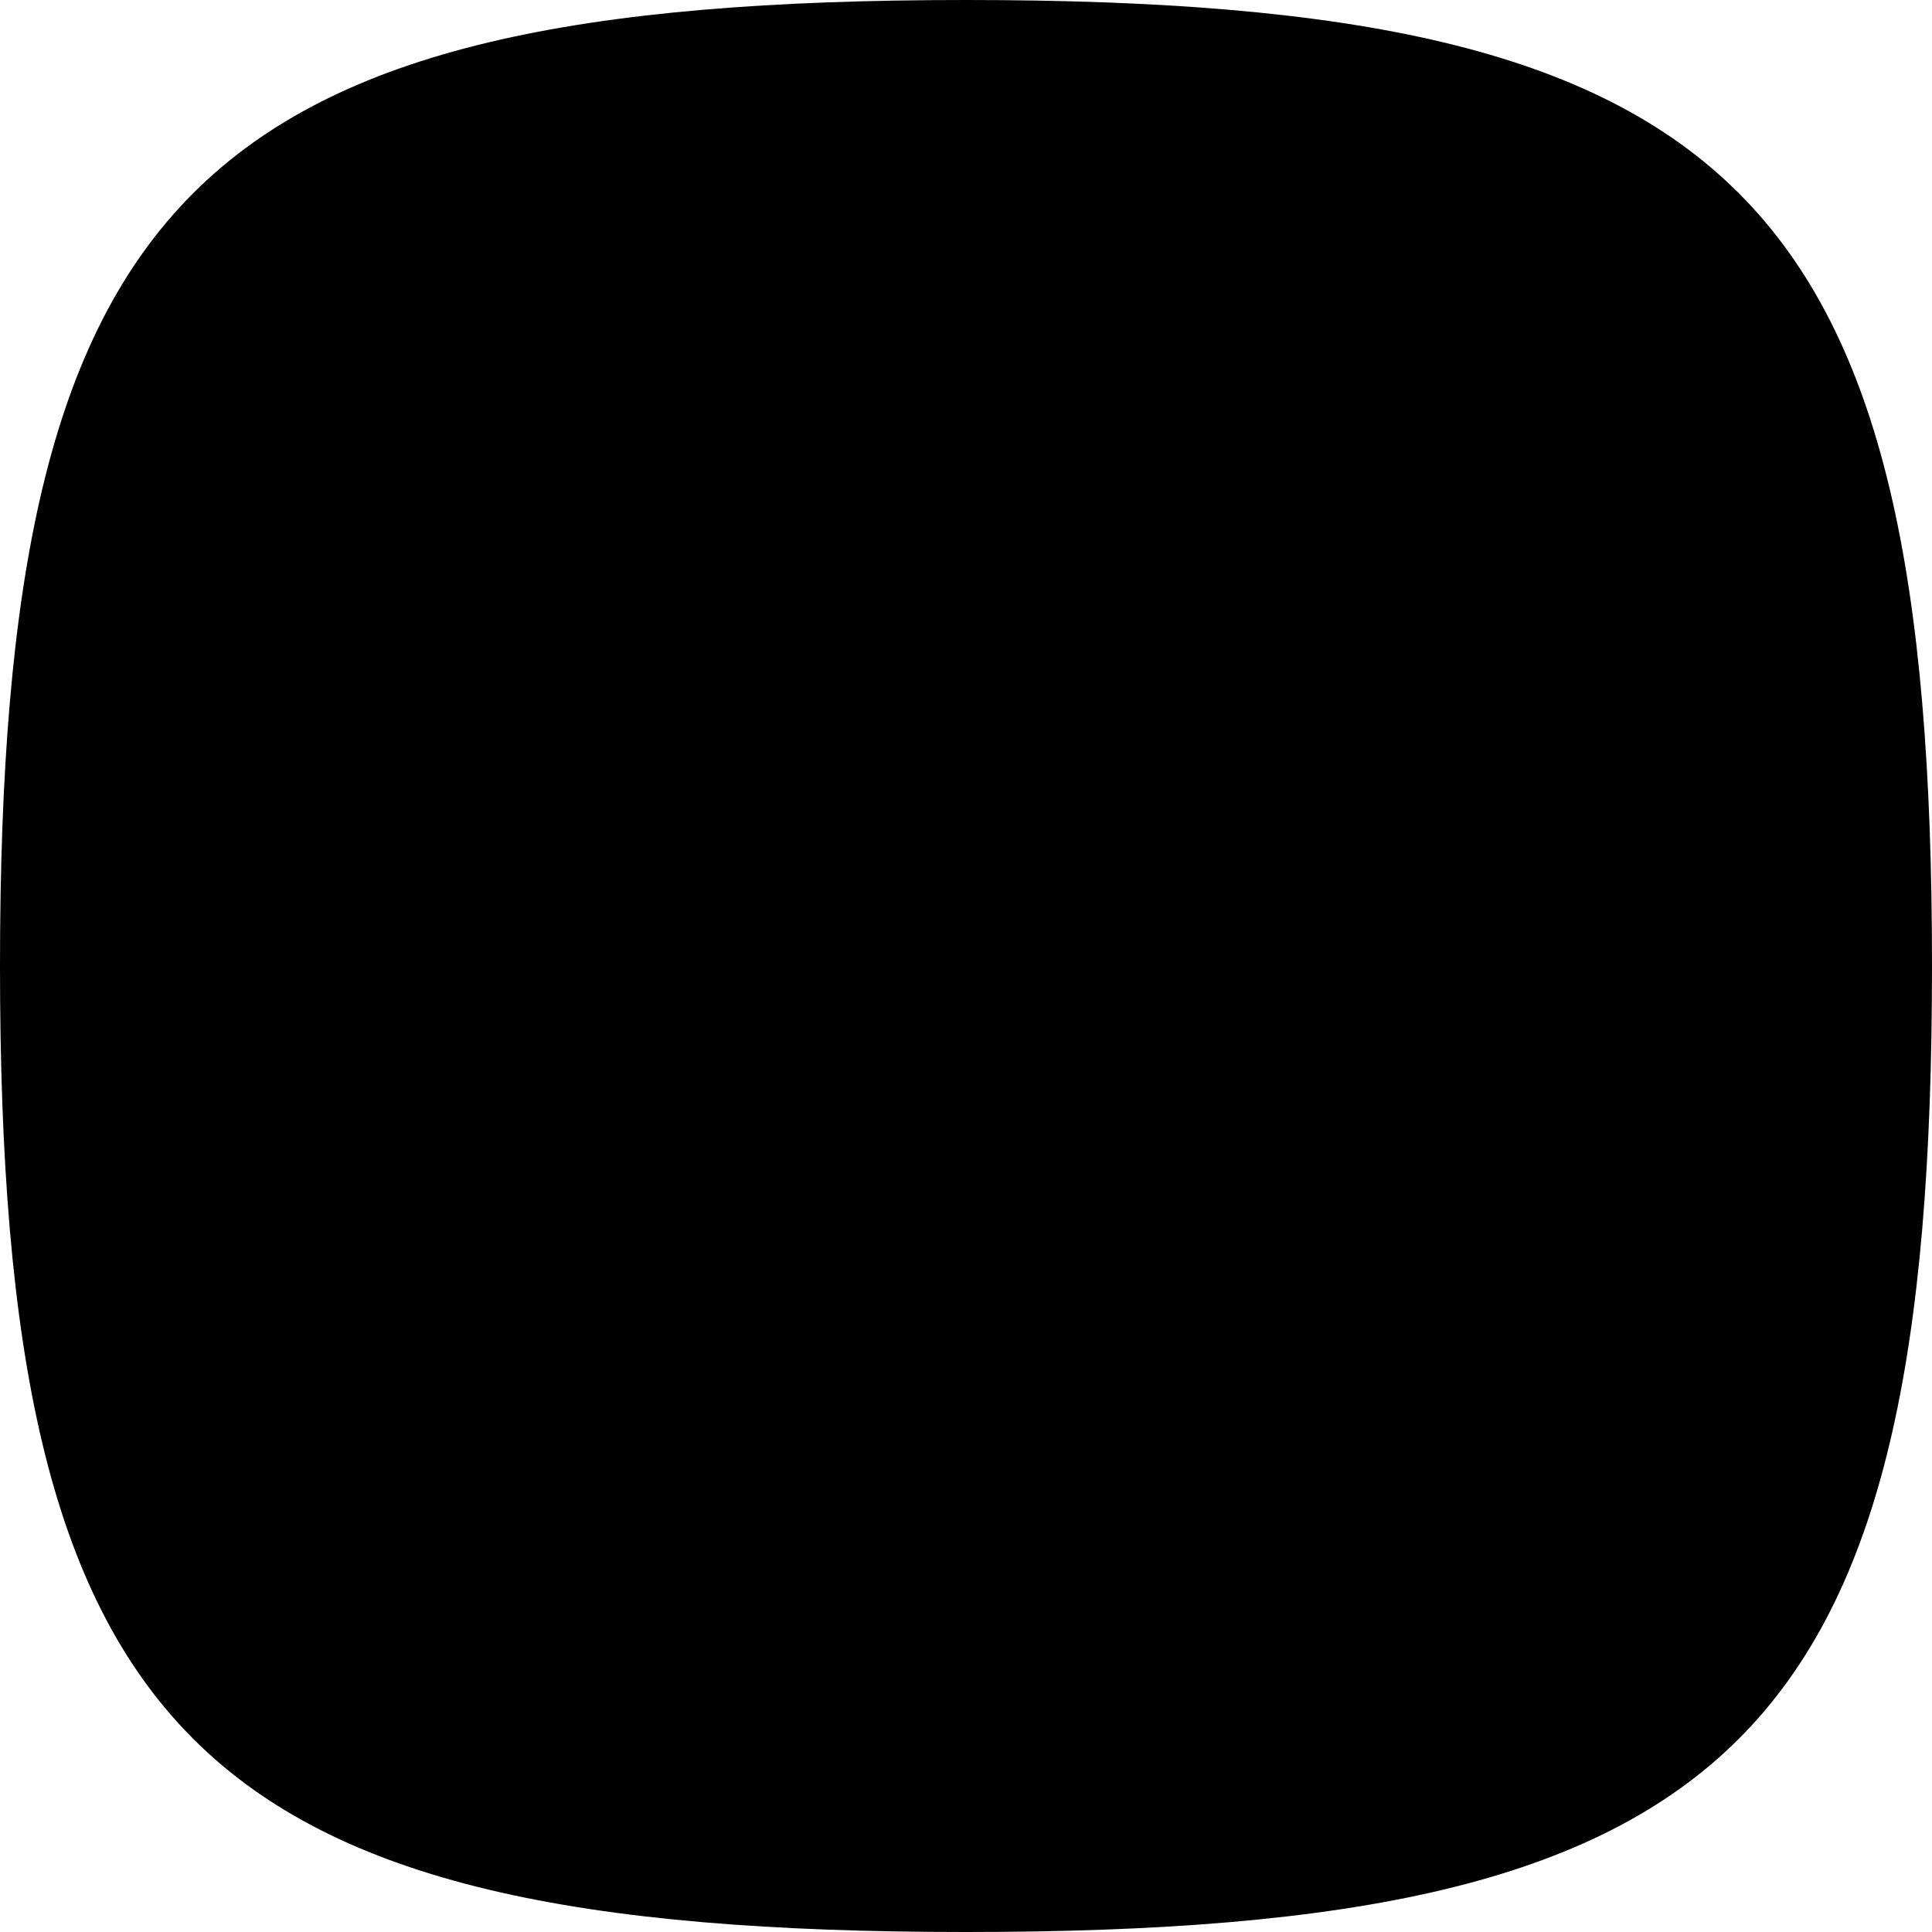
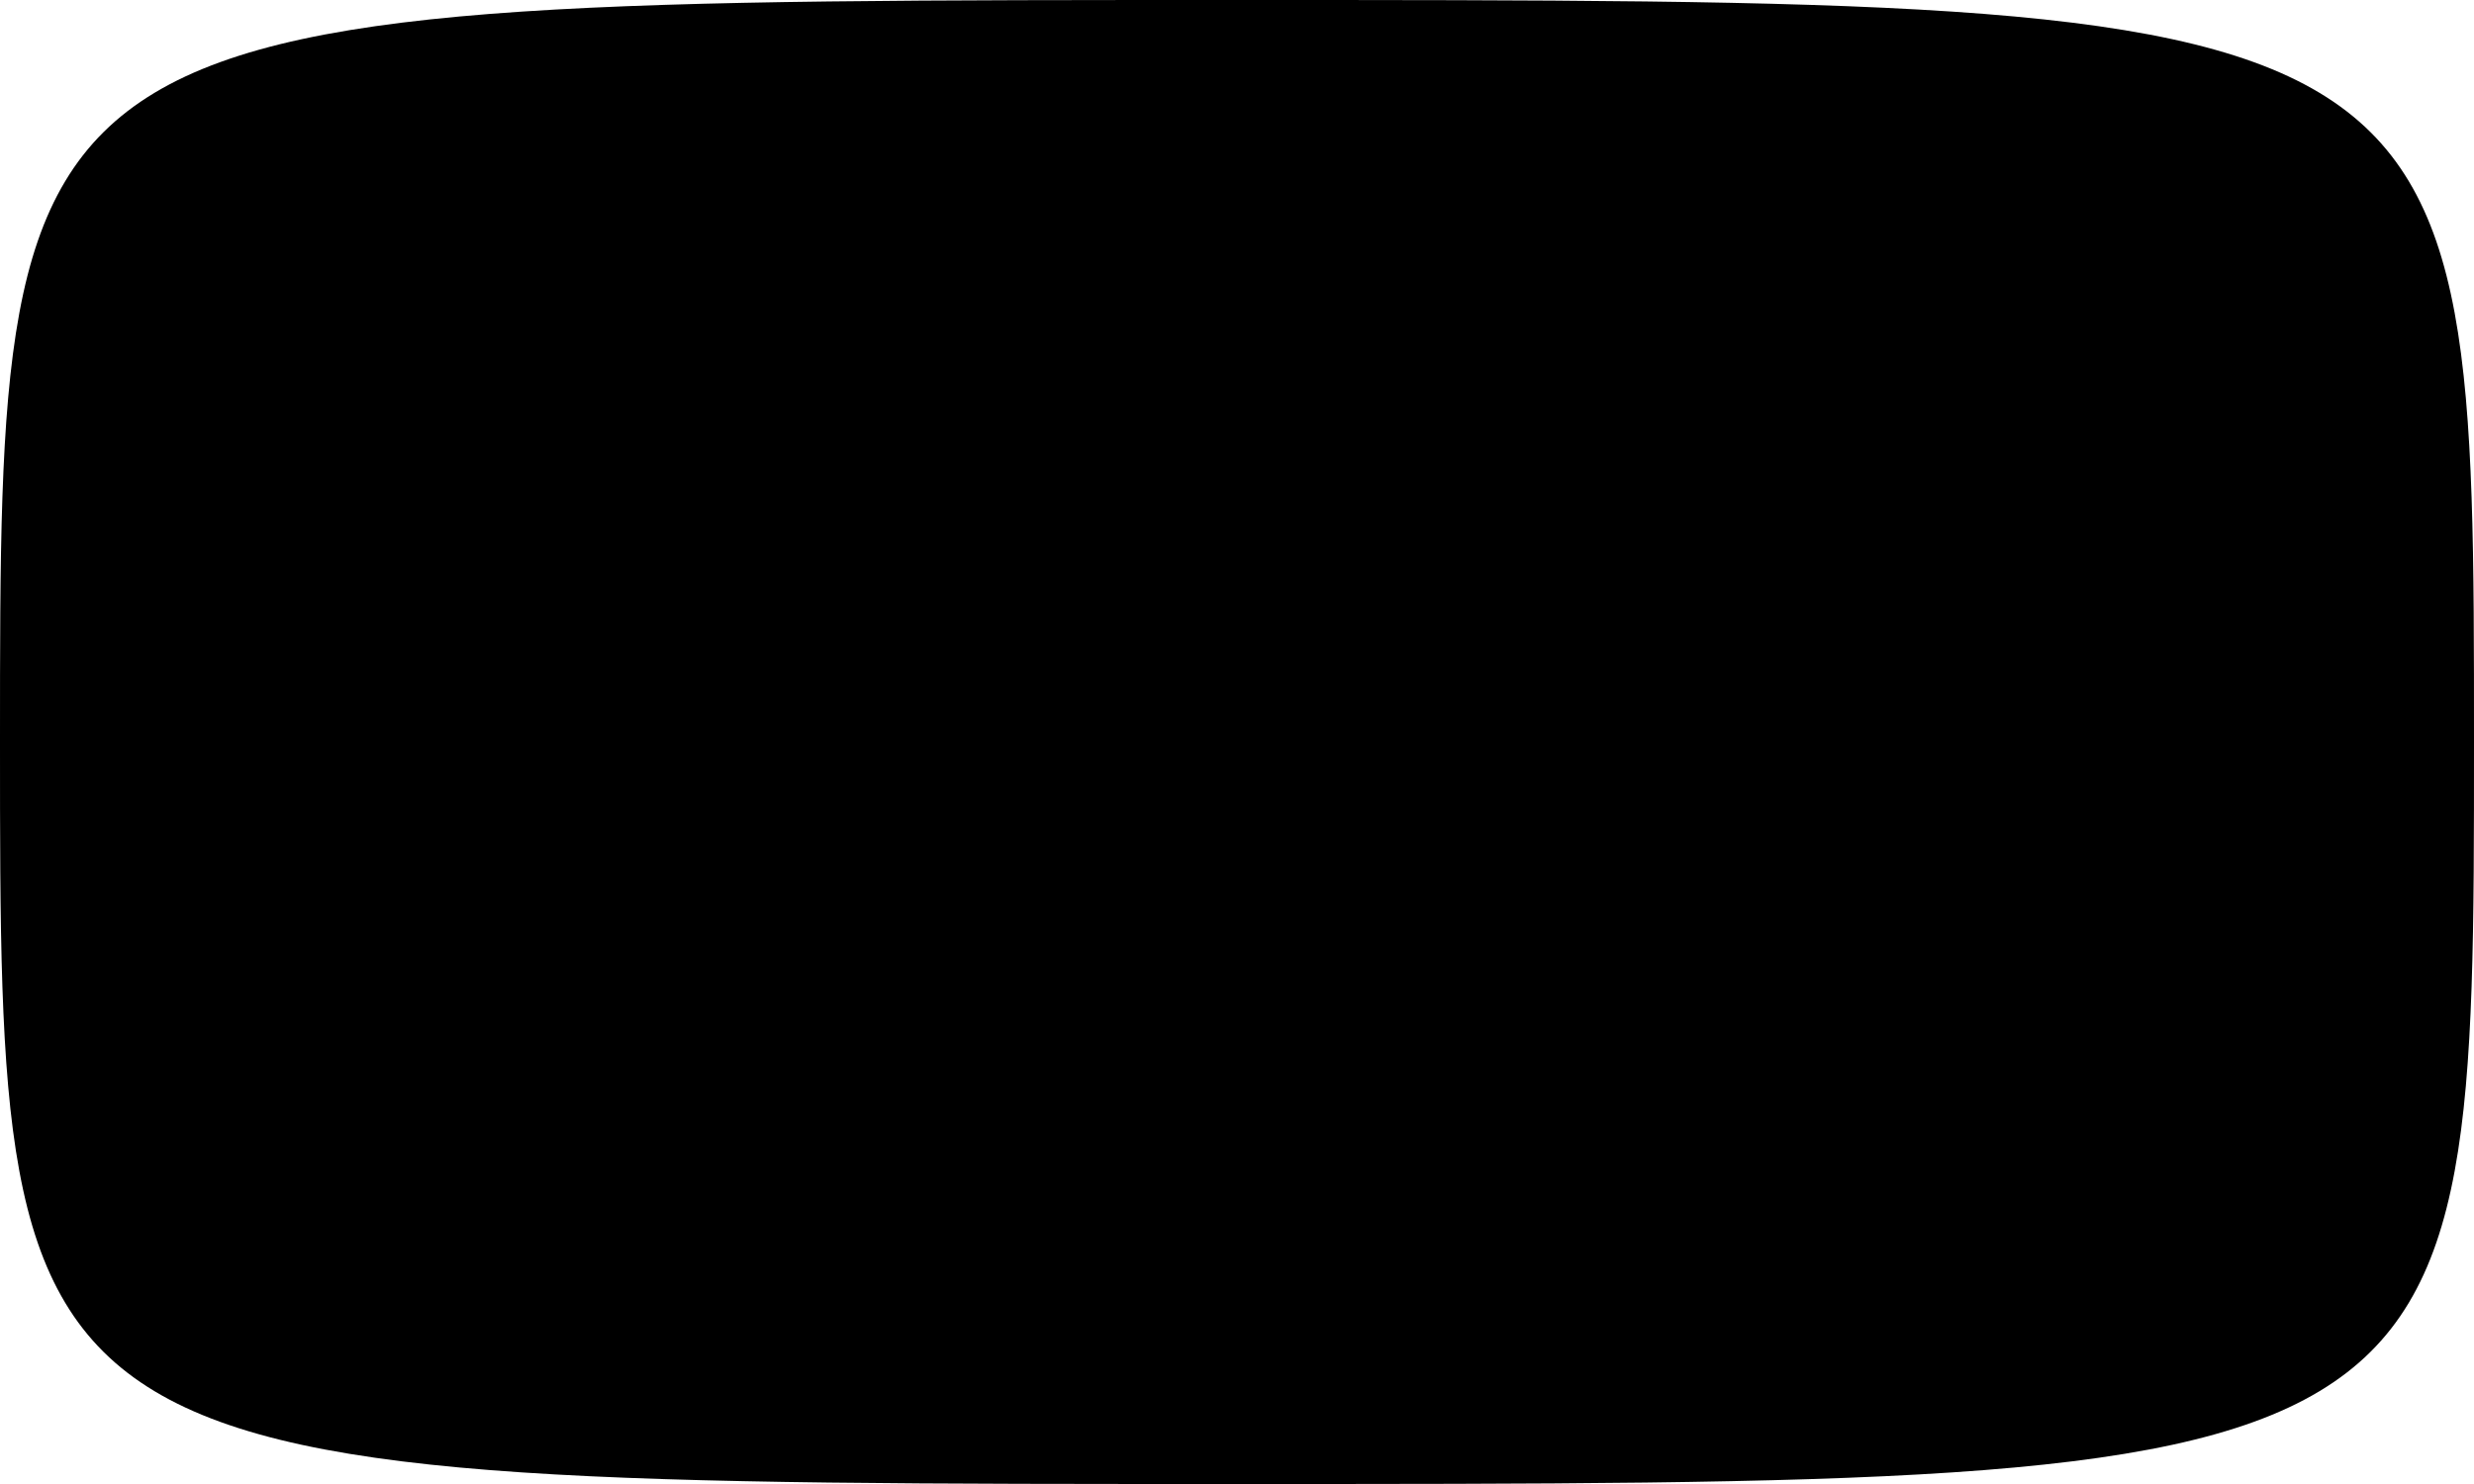
- <svg xmlns="http://www.w3.org/2000/svg" viewBox="0 0 1 1" preserveAspectRatio="none">
-   <path fill="#000000" d="       M 0, 0.5       C 0, 0.1 0.1, 0 0.5, 0       S 1, 0.1 1, 0.5       S 0.9, 1 0.5, 1       S 0, 0.9 0, 0.5" />
+ <svg xmlns="http://www.w3.org/2000/svg" viewBox="0 0 100 60" preserveAspectRatio="none">
+   <path fill="#000000" d="       M 0,30       C 0,0 0,0 50,0         100,0 100,0 100,30         100,60 100,60 50,60         0,60 0,60 0,30 " />
</svg>
